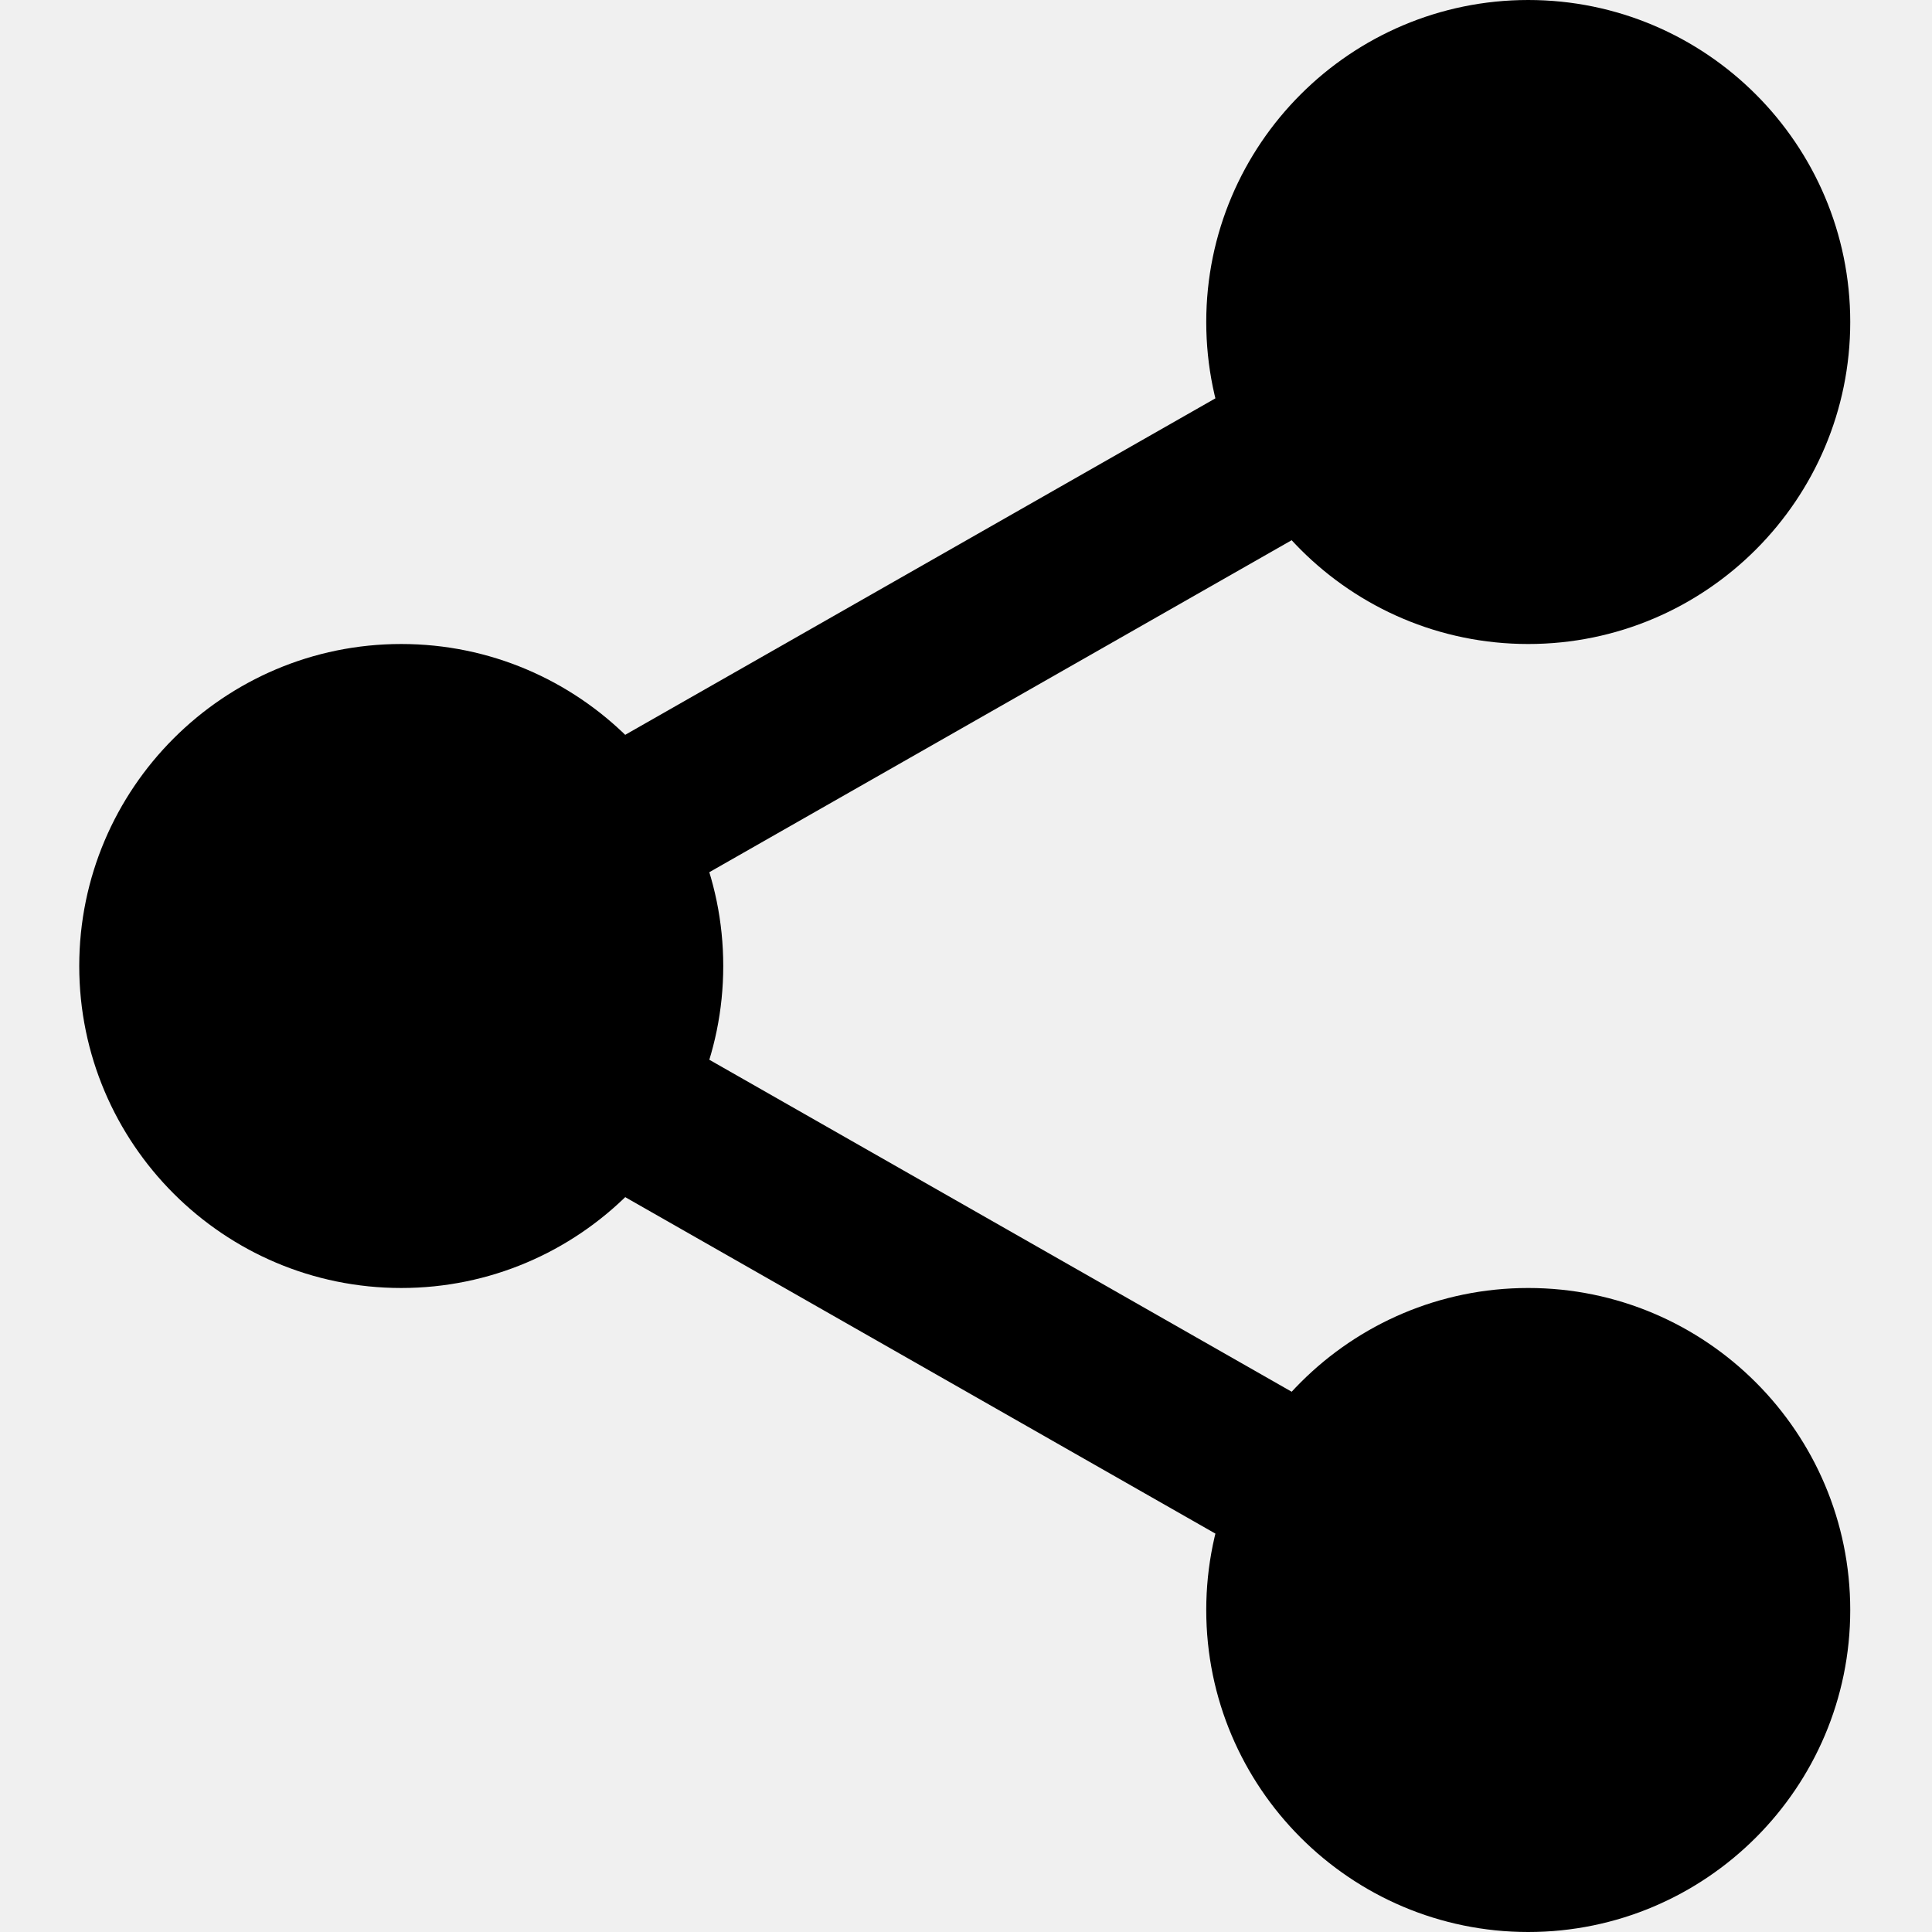
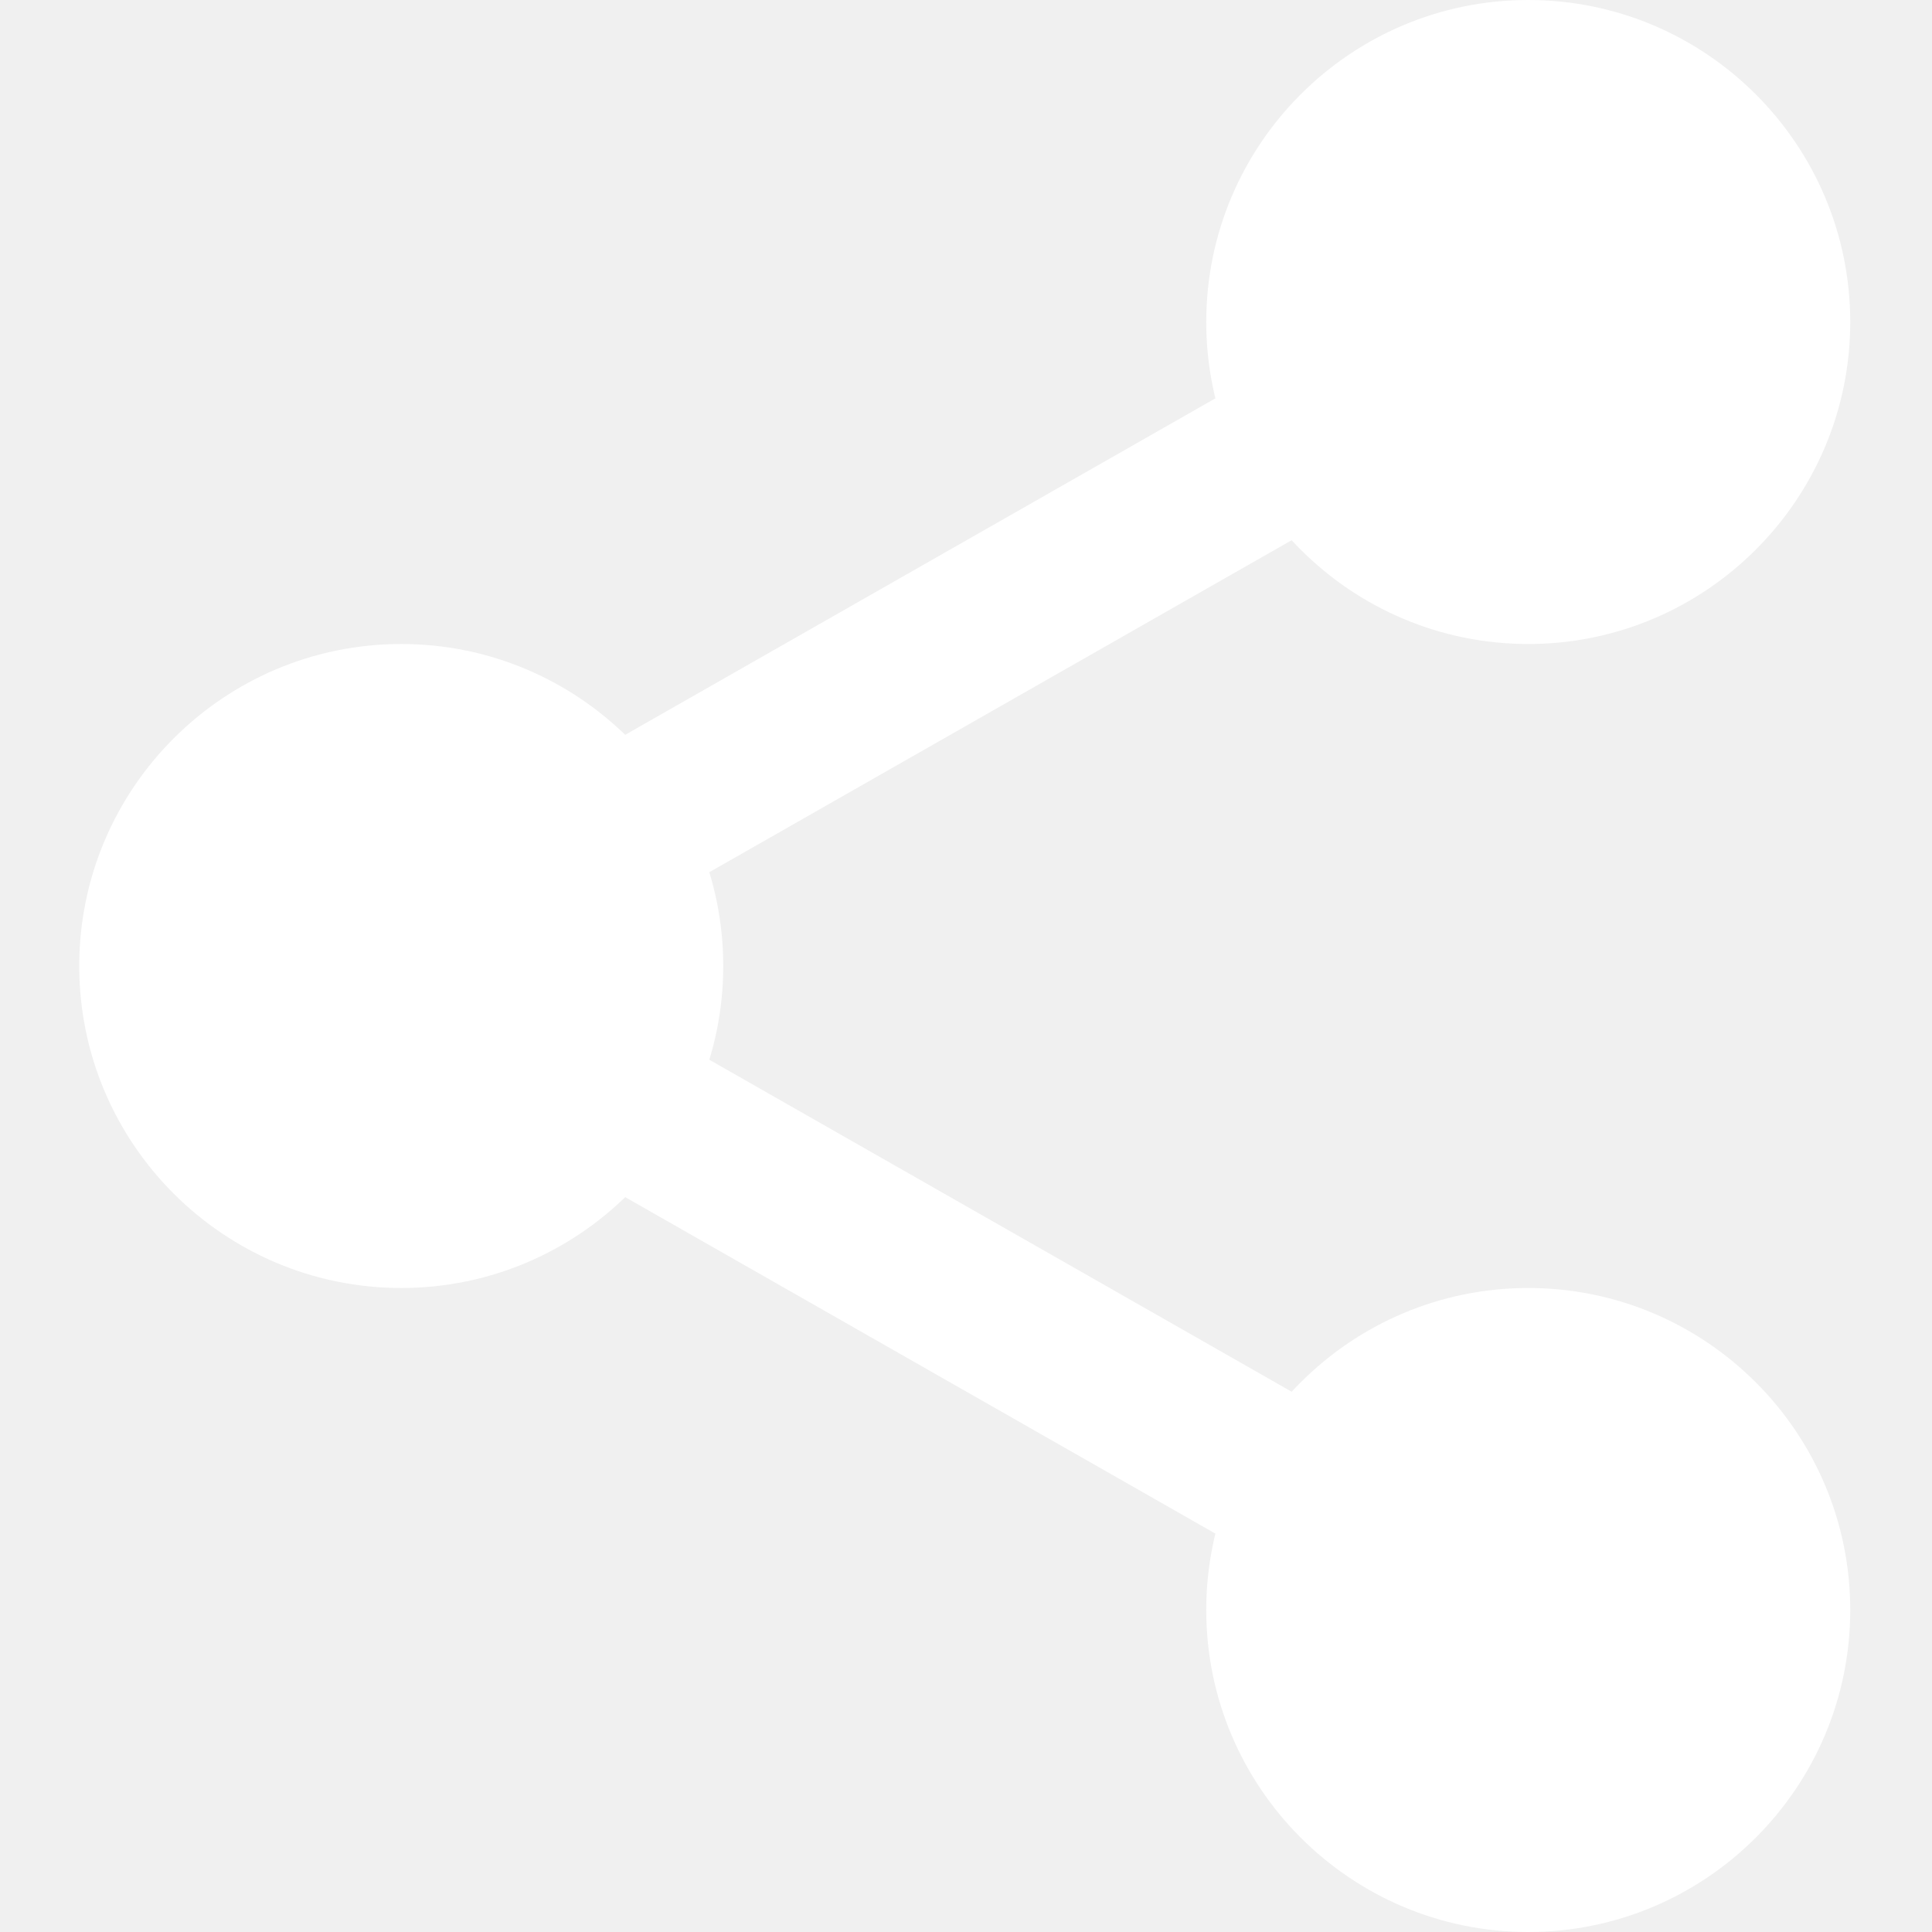
- <svg xmlns="http://www.w3.org/2000/svg" height="512pt" viewBox="-21 0 512 512" width="512pt">
+ <svg xmlns="http://www.w3.org/2000/svg" height="512pt" viewBox="-21 0 512 512" width="512pt" fill="white">
  <path d="m453.332 85.332c0 38.293-31.039 69.336-69.332 69.336s-69.332-31.043-69.332-69.336c0-38.289 31.039-69.332 69.332-69.332s69.332 31.043 69.332 69.332zm0 0" />
  <path d="m384 170.668c-47.062 0-85.332-38.273-85.332-85.336 0-47.059 38.27-85.332 85.332-85.332s85.332 38.273 85.332 85.332c0 47.062-38.27 85.336-85.332 85.336zm0-138.668c-29.418 0-53.332 23.938-53.332 53.332 0 29.398 23.914 53.336 53.332 53.336s53.332-23.938 53.332-53.336c0-29.395-23.914-53.332-53.332-53.332zm0 0" />
  <path d="m453.332 426.668c0 38.289-31.039 69.332-69.332 69.332s-69.332-31.043-69.332-69.332c0-38.293 31.039-69.336 69.332-69.336s69.332 31.043 69.332 69.336zm0 0" />
  <path d="m384 512c-47.062 0-85.332-38.273-85.332-85.332 0-47.062 38.27-85.336 85.332-85.336s85.332 38.273 85.332 85.336c0 47.059-38.27 85.332-85.332 85.332zm0-138.668c-29.418 0-53.332 23.938-53.332 53.336 0 29.395 23.914 53.332 53.332 53.332s53.332-23.938 53.332-53.332c0-29.398-23.914-53.336-53.332-53.336zm0 0" />
  <path d="m154.668 256c0 38.293-31.043 69.332-69.336 69.332-38.289 0-69.332-31.039-69.332-69.332s31.043-69.332 69.332-69.332c38.293 0 69.336 31.039 69.336 69.332zm0 0" />
  <path d="m85.332 341.332c-47.059 0-85.332-38.27-85.332-85.332s38.273-85.332 85.332-85.332c47.062 0 85.336 38.27 85.336 85.332s-38.273 85.332-85.336 85.332zm0-138.664c-29.418 0-53.332 23.934-53.332 53.332s23.914 53.332 53.332 53.332c29.422 0 53.336-23.934 53.336-53.332s-23.914-53.332-53.336-53.332zm0 0" />
  <path d="m135.703 245.762c-7.426 0-14.637-3.863-18.562-10.773-5.824-10.219-2.238-23.254 7.98-29.102l197.949-112.852c10.219-5.867 23.254-2.281 29.102 7.977 5.824 10.219 2.238 23.254-7.98 29.102l-197.953 112.852c-3.328 1.898-6.953 2.797-10.535 2.797zm0 0" />
  <path d="m333.633 421.762c-3.586 0-7.211-.898-10.539-2.797l-197.953-112.852c-10.219-5.824-13.801-18.859-7.977-29.102 5.801-10.238 18.855-13.844 29.098-7.977l197.953 112.852c10.219 5.824 13.801 18.859 7.977 29.102-3.945 6.91-11.156 10.773-18.559 10.773zm0 0" />
</svg>
